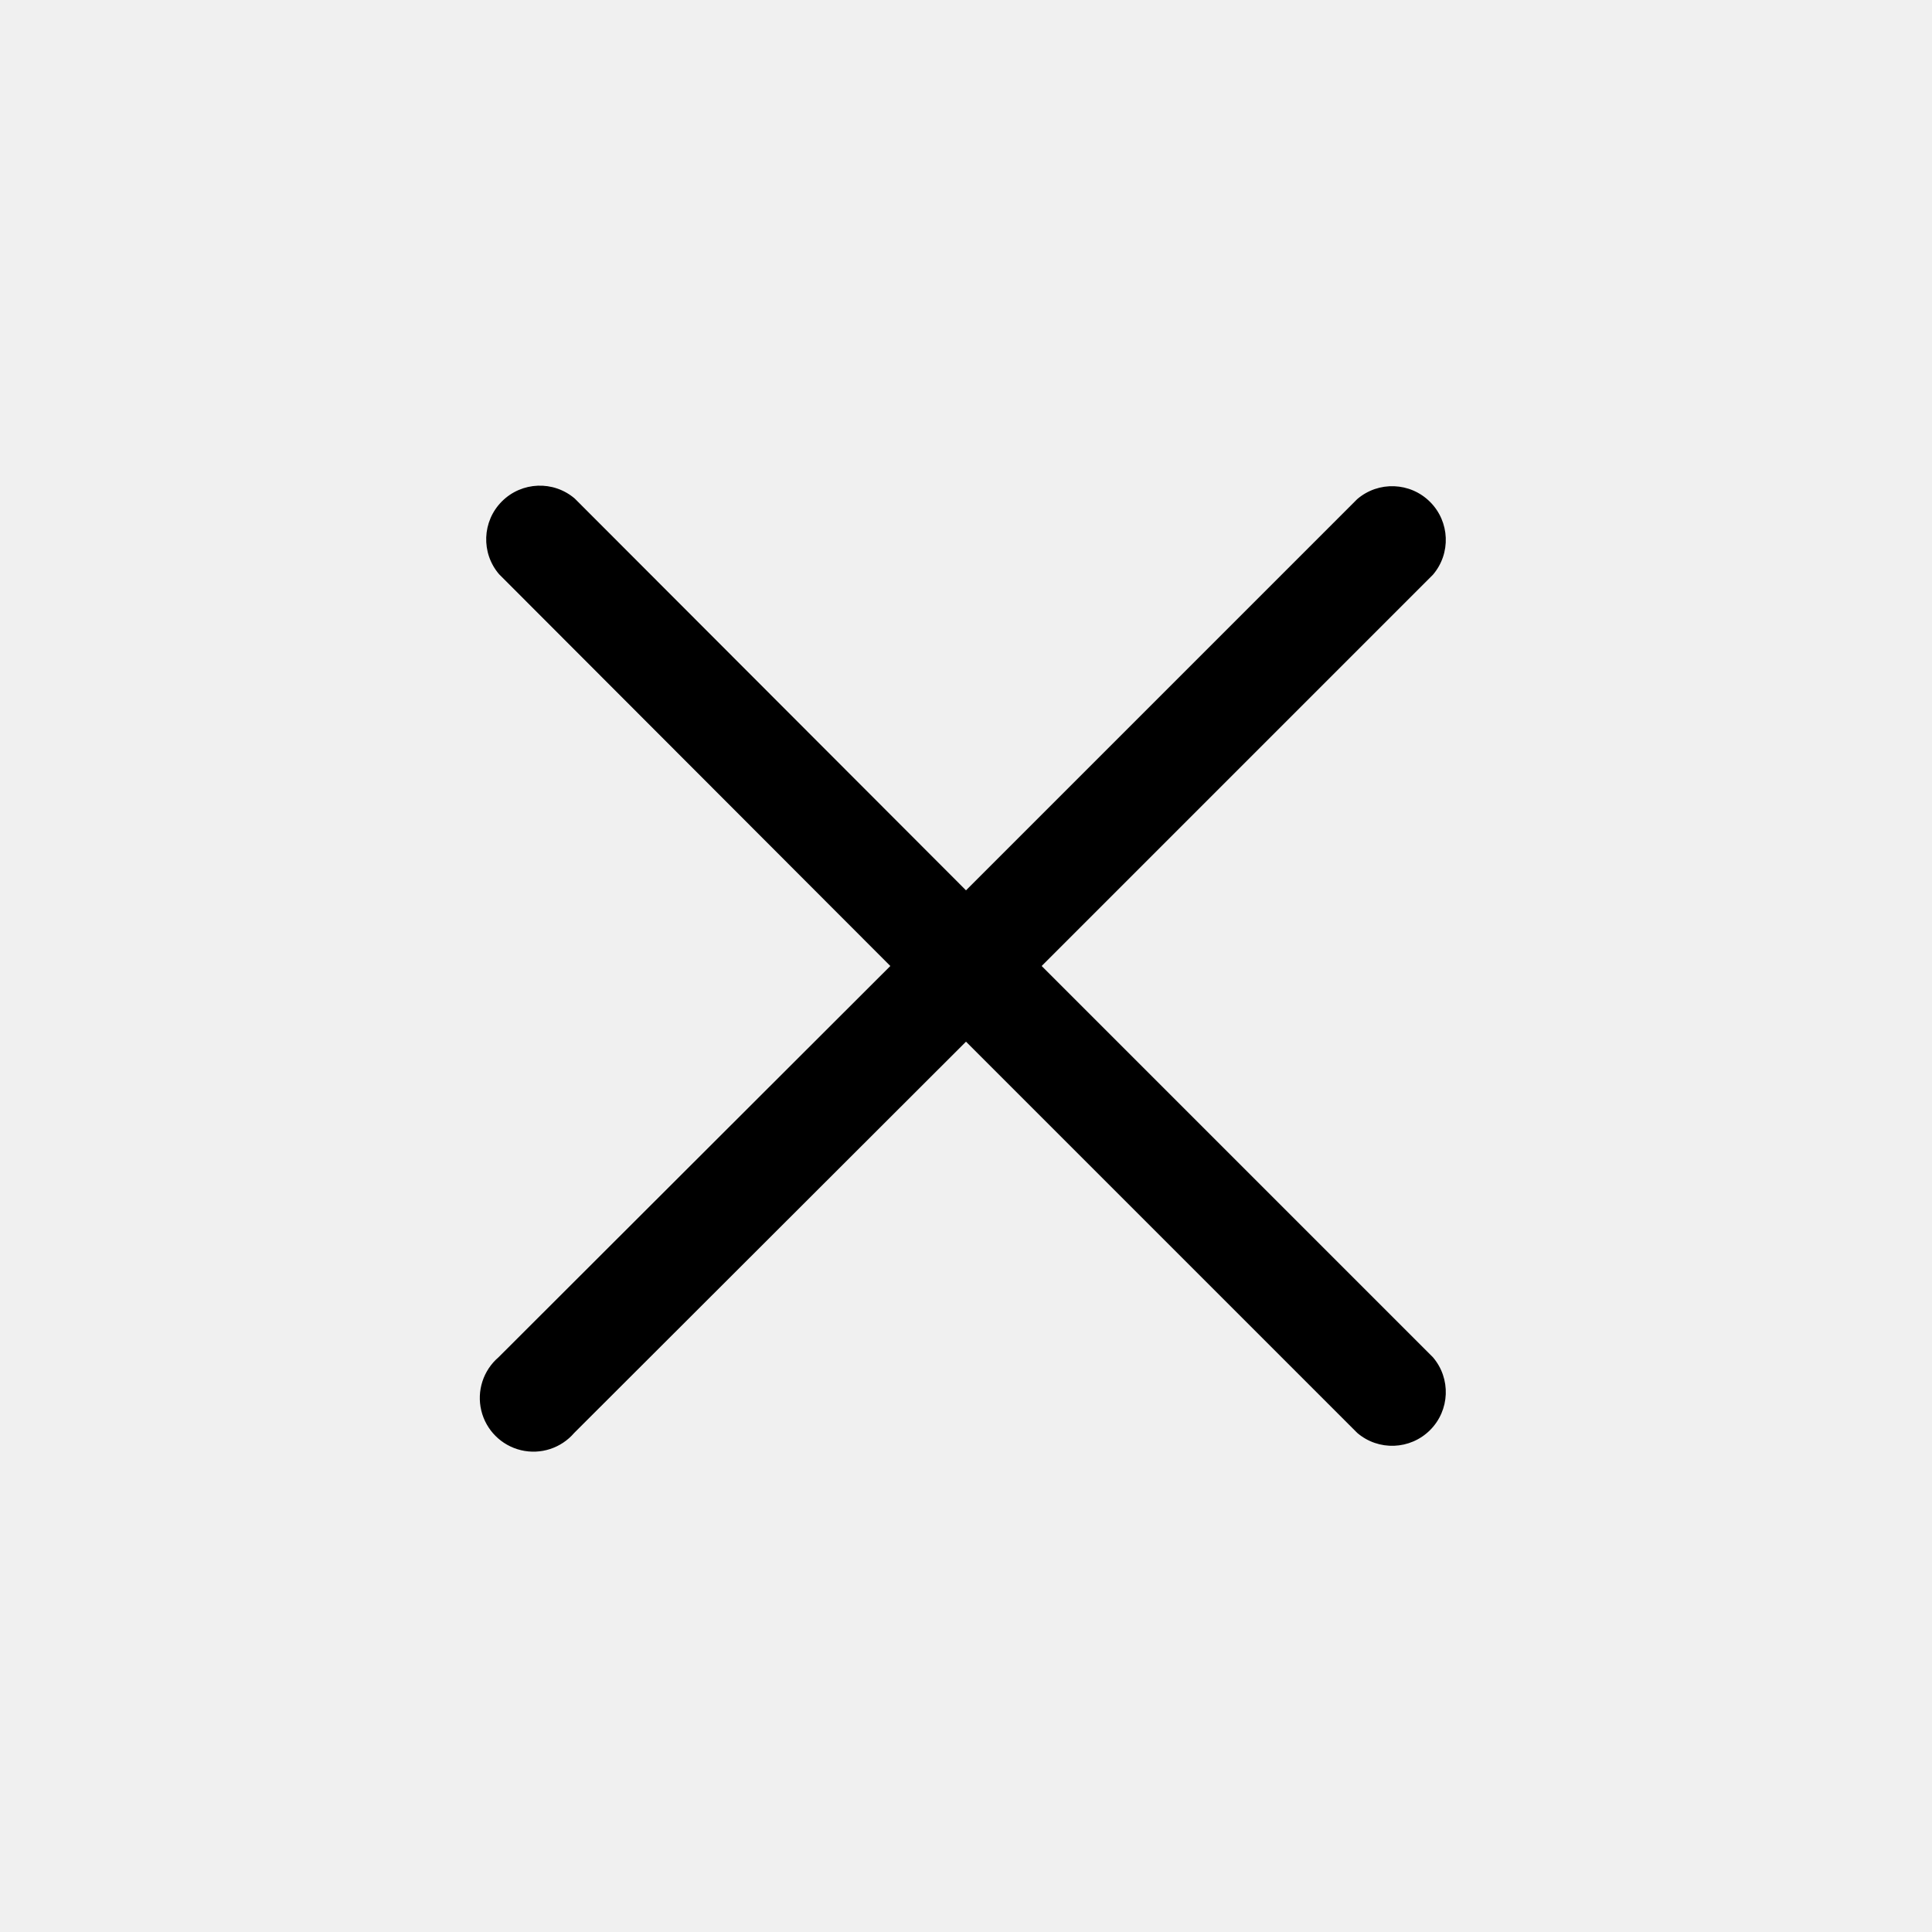
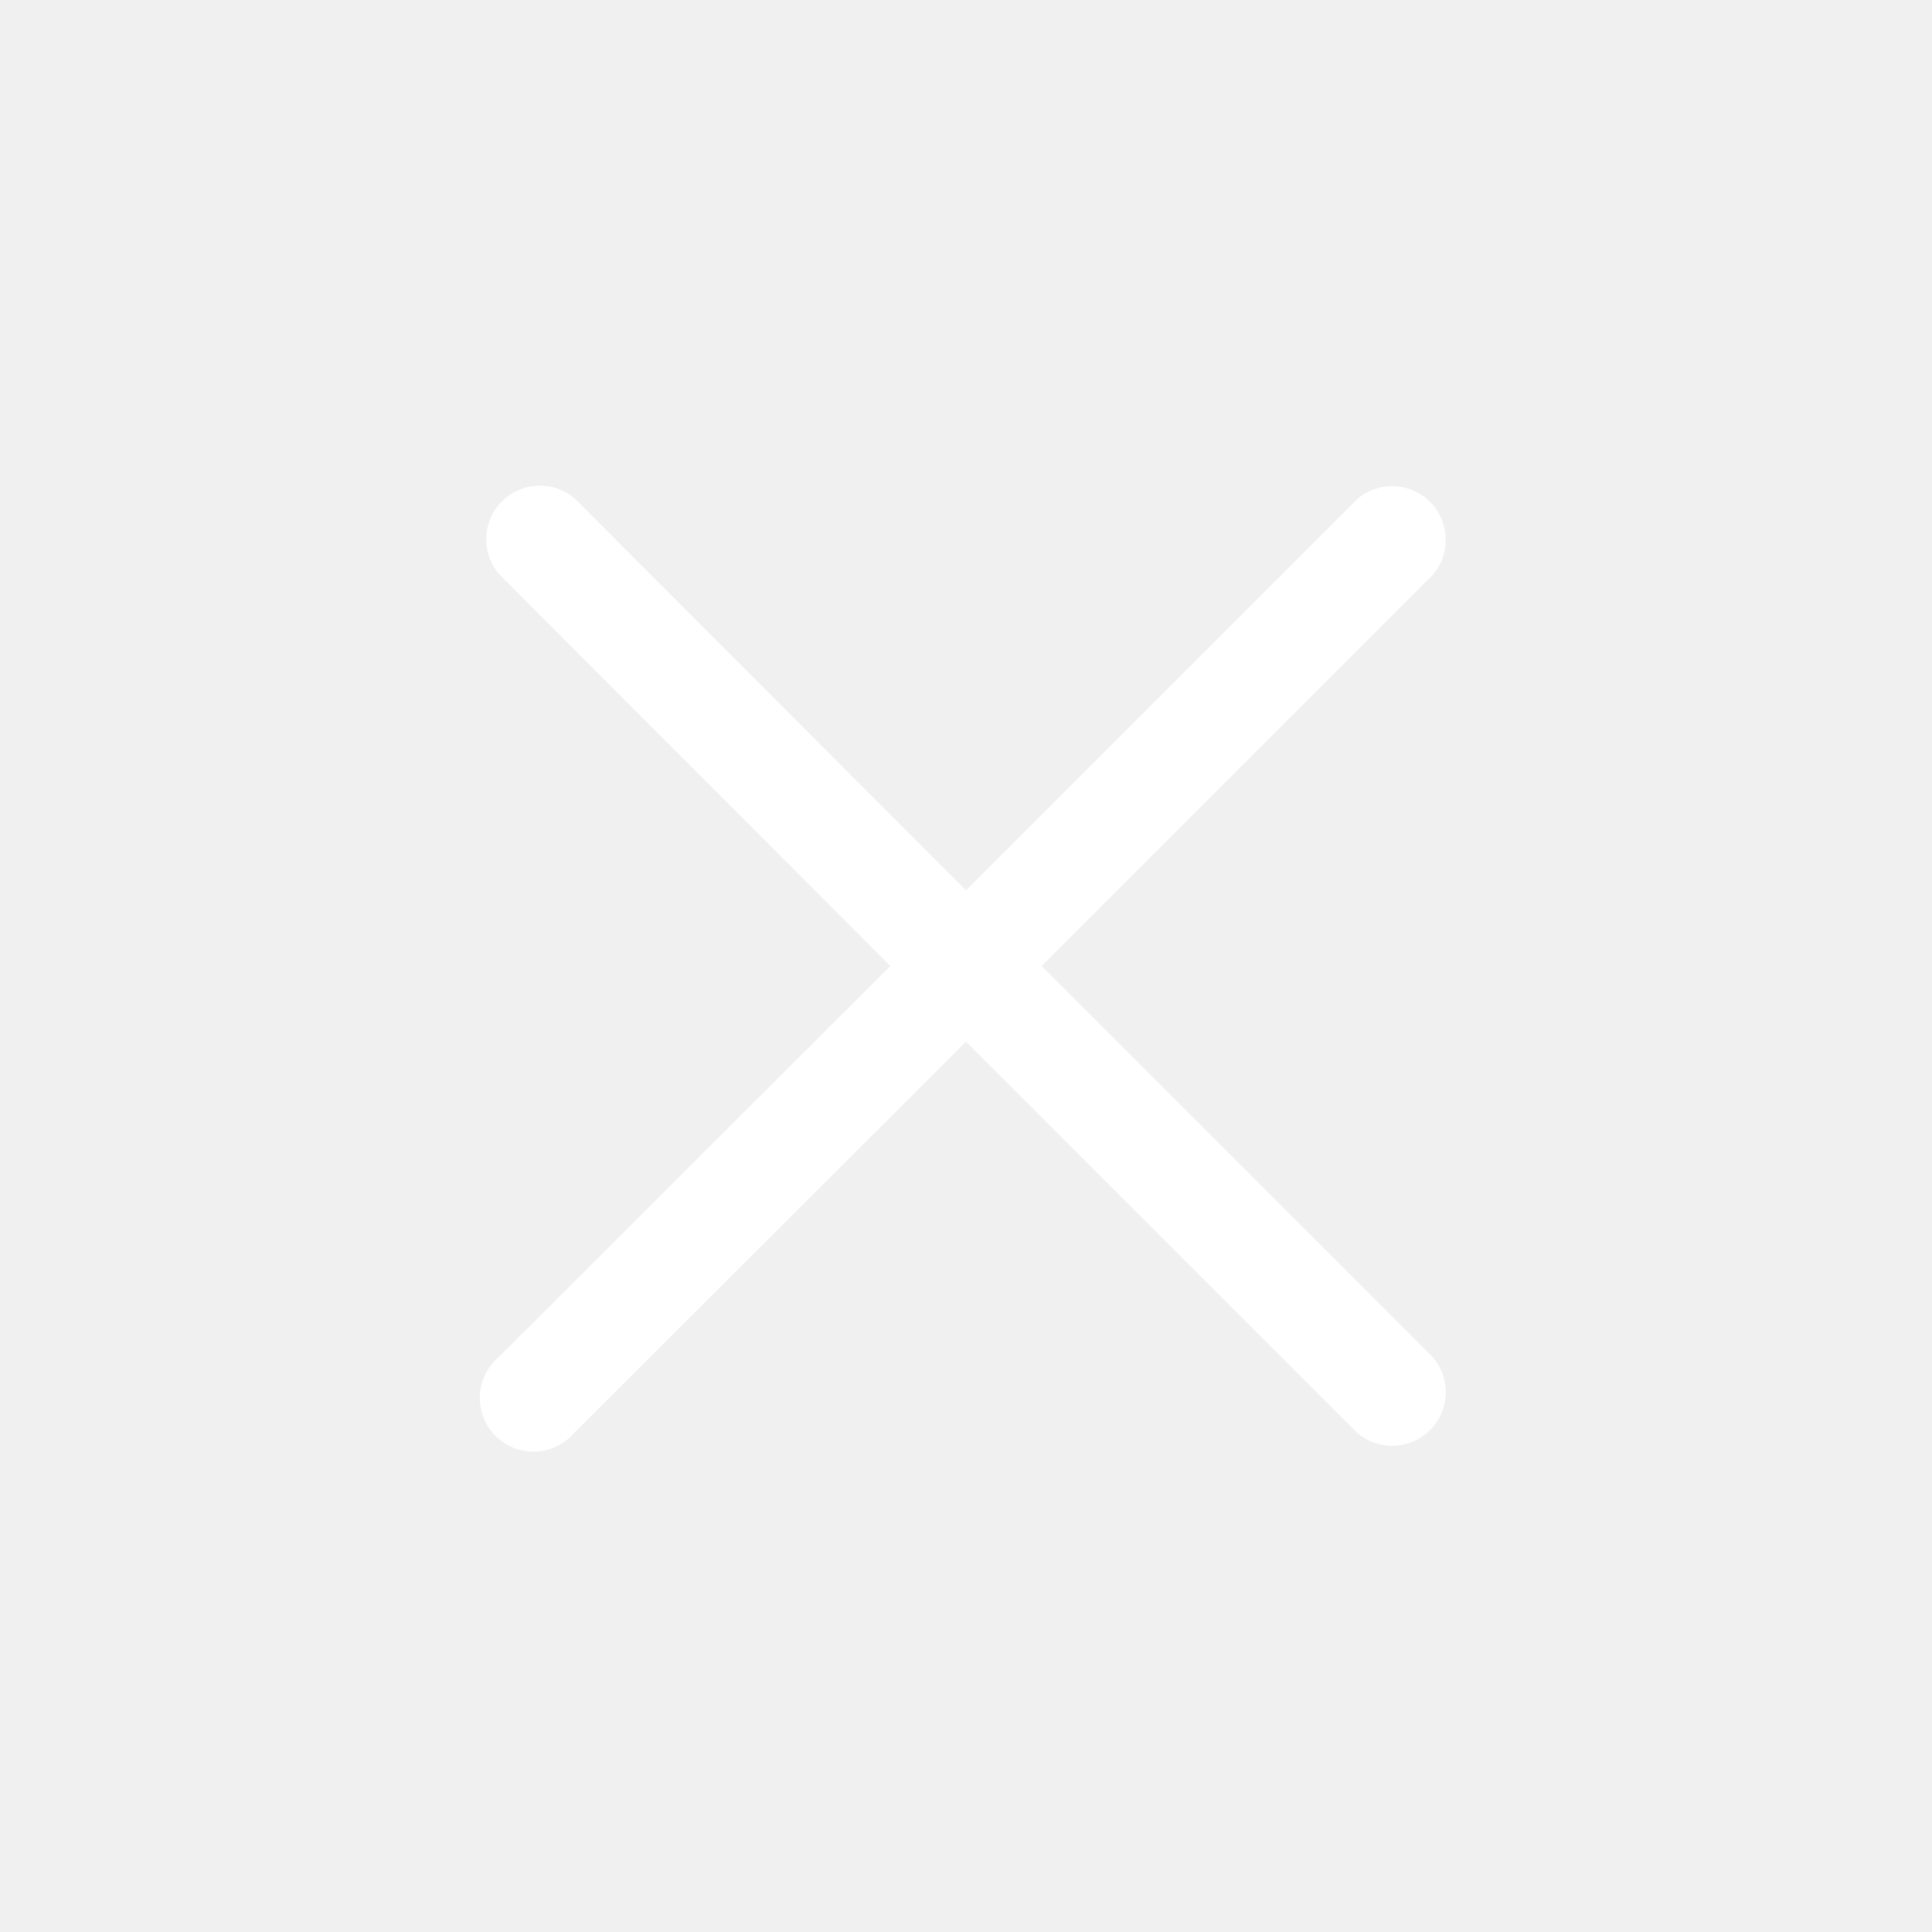
- <svg xmlns="http://www.w3.org/2000/svg" fill="#000000" width="64px" height="64px" viewBox="0 0 36 36" version="1.1" preserveAspectRatio="xMidYMid meet">
+ <svg xmlns="http://www.w3.org/2000/svg" fill="#FFFFFF" width="64px" height="64px" viewBox="0 0 36 36" version="1.1" preserveAspectRatio="xMidYMid meet">
  <g id="SVGRepo_bgCarrier" stroke-width="0" />
  <g id="SVGRepo_tracerCarrier" stroke-linecap="round" stroke-linejoin="round" />
  <g id="SVGRepo_iconCarrier">
    <path d="M19.41,18l7.29-7.29a1,1,0,0,0-1.41-1.41L18,16.59,10.71,9.29a1,1,0,0,0-1.41,1.41L16.59,18,9.29,25.29a1,1,0,1,0,1.41,1.41L18,19.41l7.29,7.29a1,1,0,0,0,1.41-1.41Z" class="clr-i-outline clr-i-outline-path-1" />
    <rect x="0" y="0" width="36" height="36" fill-opacity="0" />
  </g>
</svg>
